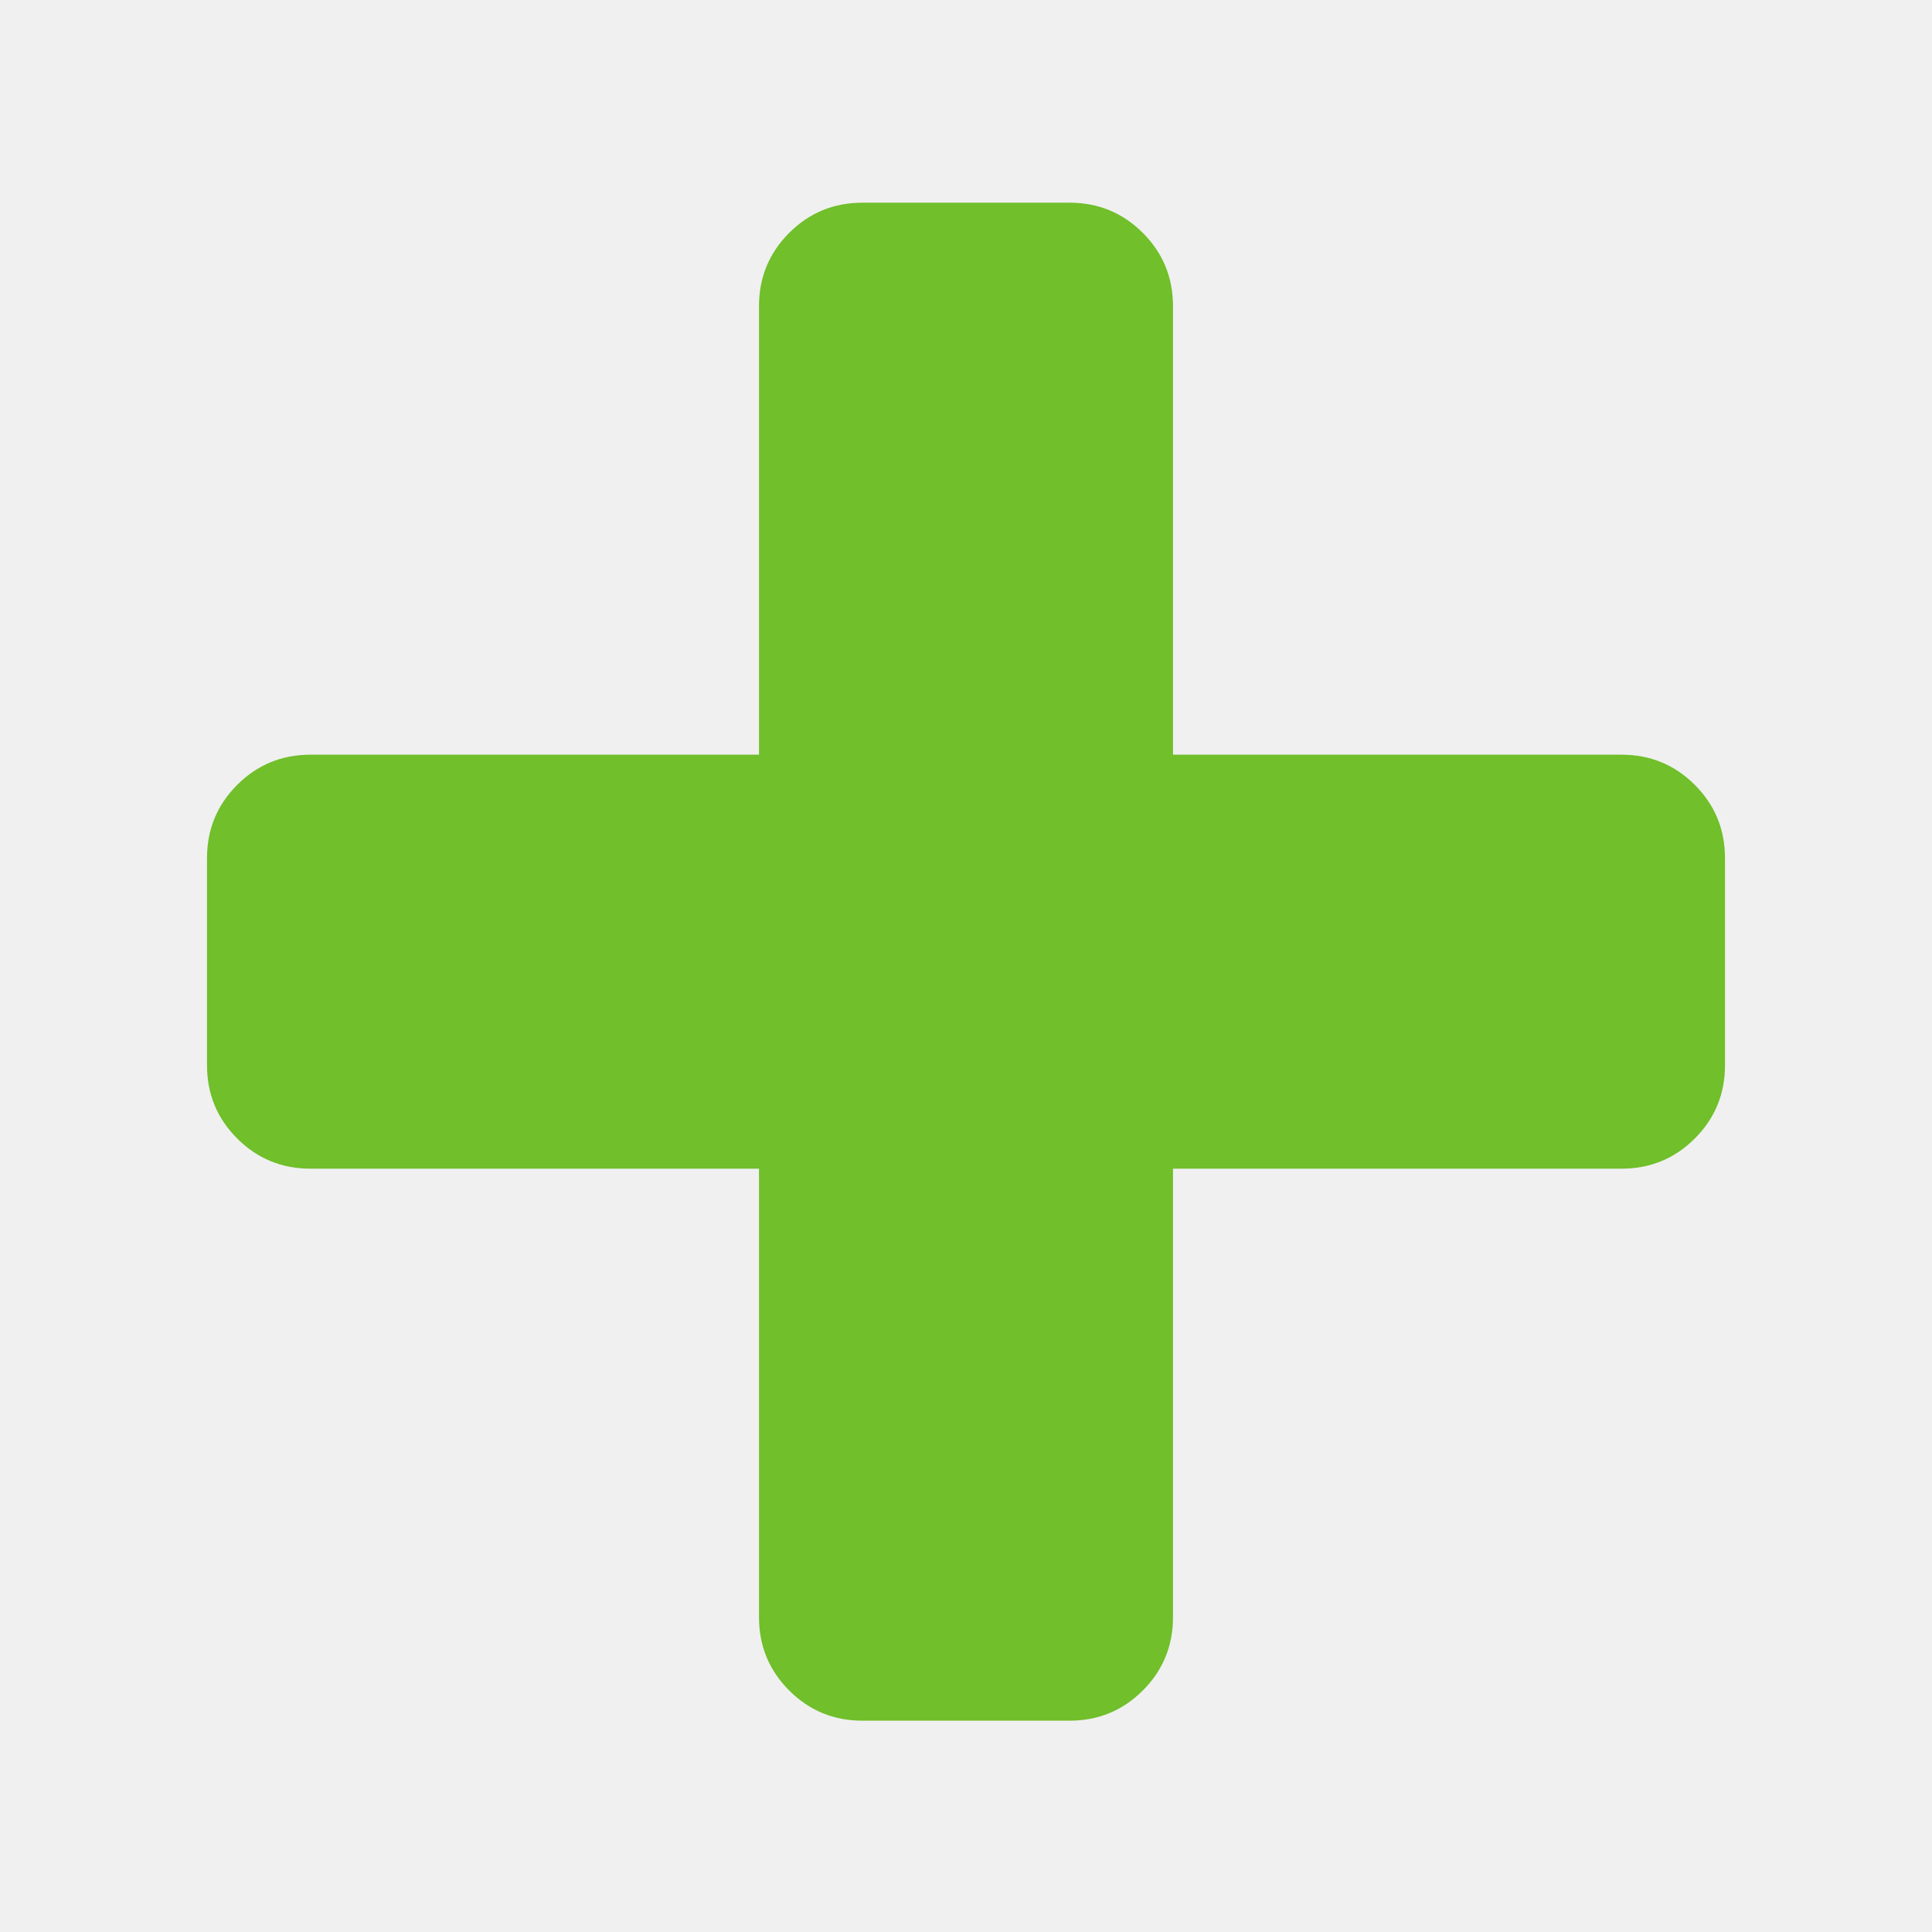
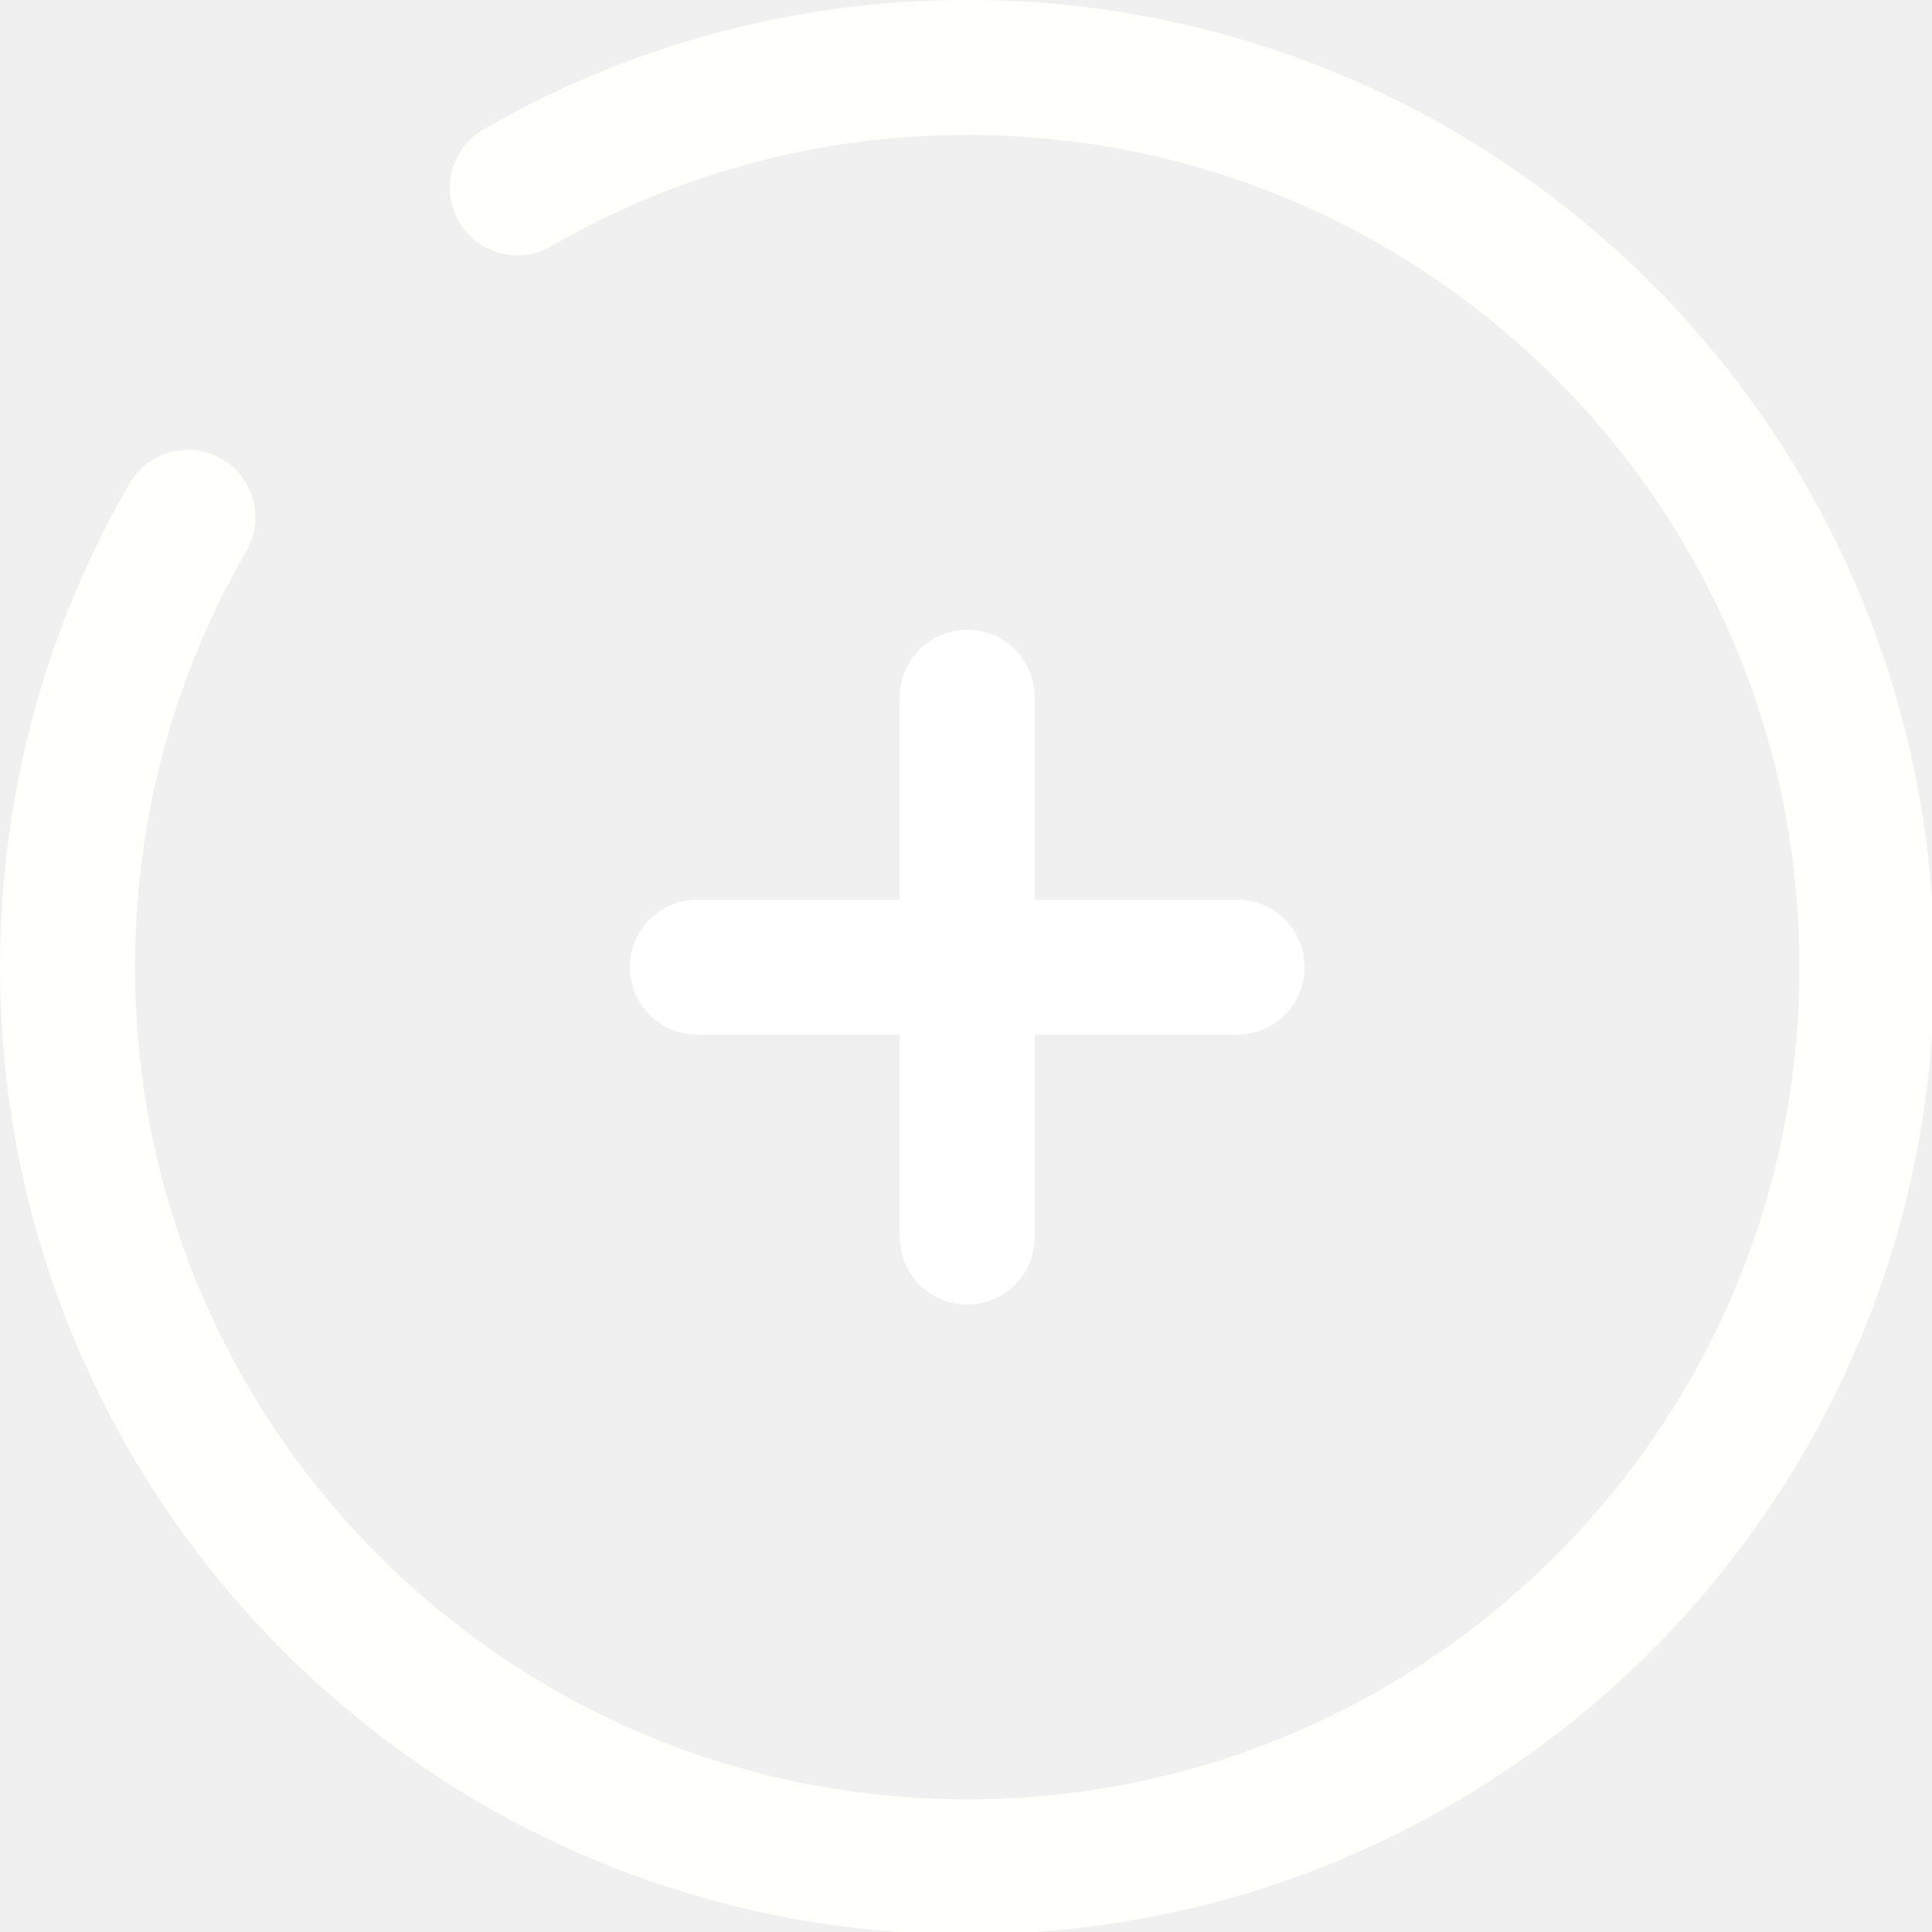
- <svg xmlns="http://www.w3.org/2000/svg" width="13" height="13" viewBox="0 0 1792 1792">
-   <path fill="#70bf2b" d="M1600 796v192q0 40-28 68t-68 28h-416v416q0 40-28 68t-68 28h-192q-40 0-68-28t-28-68v-416h-416q-40 0-68-28t-28-68v-192q0-40 28-68t68-28h416v-416q0-40 28-68t68-28h192q40 0 68 28t28 68v416h416q40 0 68 28t28 68z" />
+ <svg xmlns="http://www.w3.org/2000/svg" width="10.98" height="10.98" viewBox="0 0 0.329 0.329" fill="none" version="1.1" id="svg187">
+   <defs id="defs191" />
+   <g id="g5454" transform="matrix(0.015321,0,0,0.015321,-0.03452716,-0.02134781)">
+     <path d="m 16.004,12.143 h -3 m 0,0 h -3 m 3,0 V 9.143 m 0,3 v 3" stroke="#1c274c" stroke-width="1.5" stroke-linecap="round" id="path183" style="stroke:#ffffff;stroke-opacity:1" />
+     <path d="m 8.004,3.481 c 1.471,-0.851 3.179,-1.338 5,-1.338 5.523,0 10,4.477 10,10 0,5.523 -4.477,10 -10,10 -5.523,0 -10,-4.477 -10,-10 0,-1.821 0.487,-3.529 1.338,-5" stroke="#1c274c" stroke-width="1.5" stroke-linecap="round" id="path185" style="stroke:#fffffc;stroke-opacity:1" />
+   </g>
</svg>
